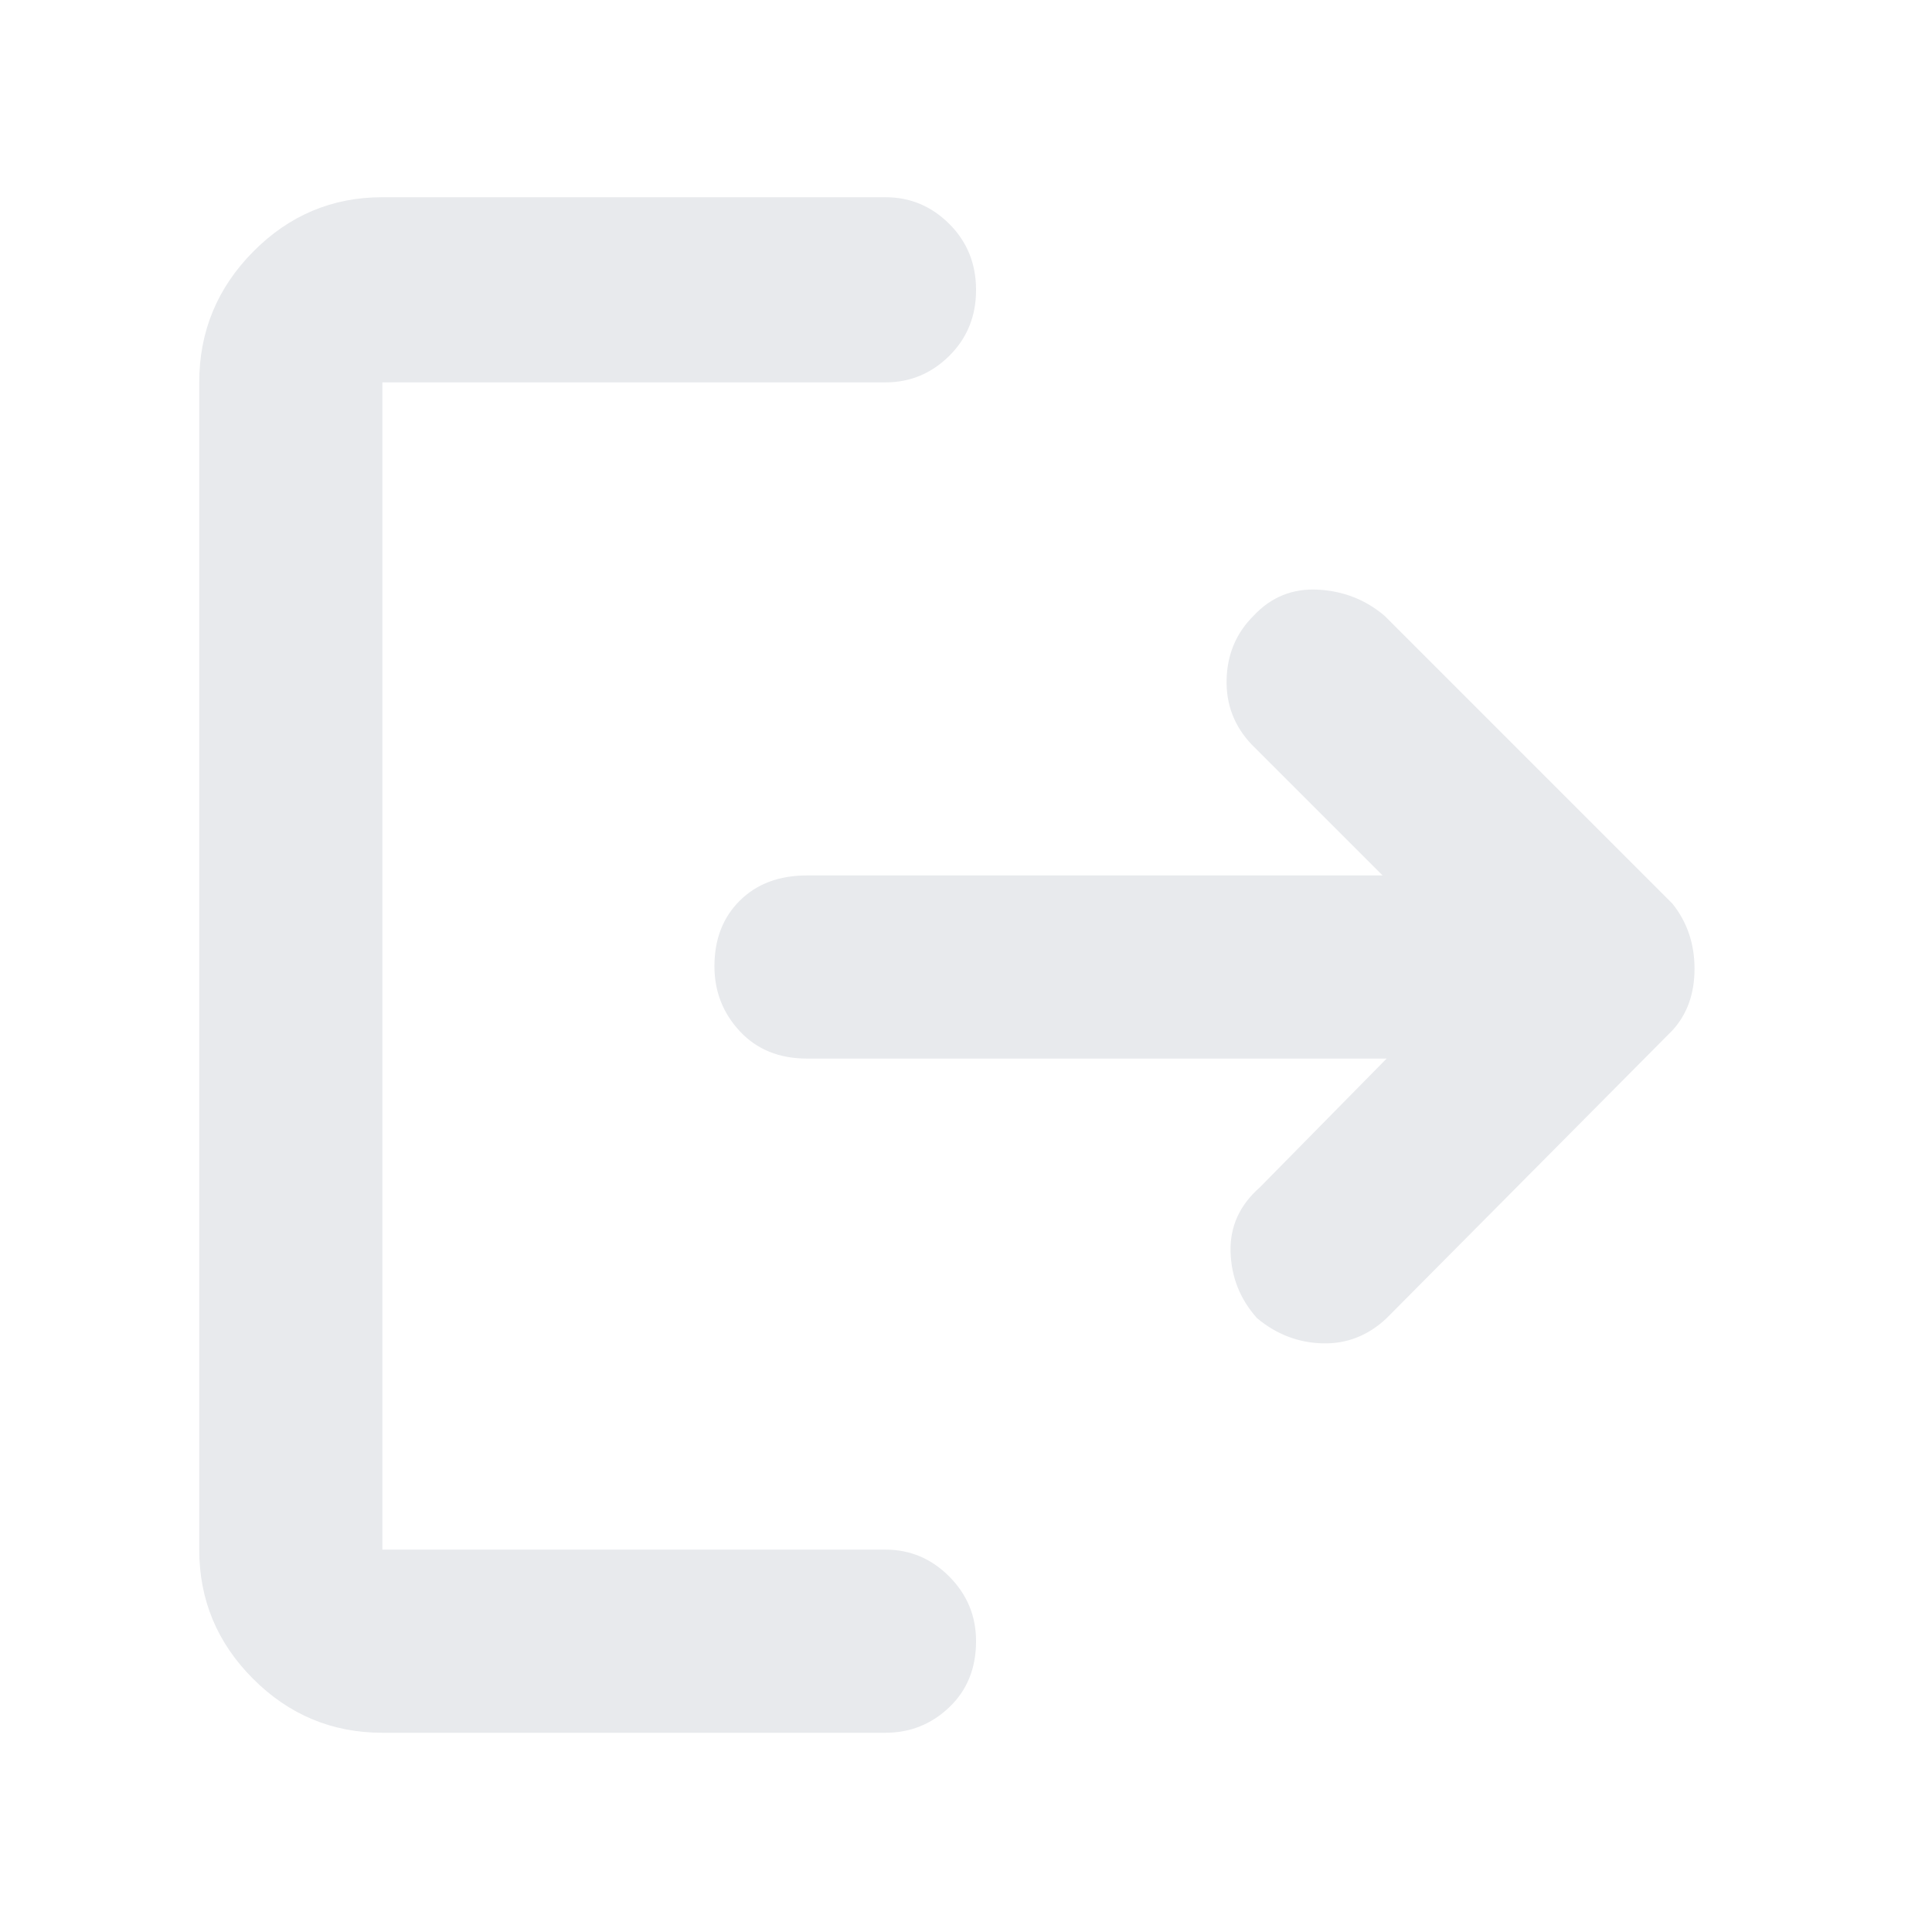
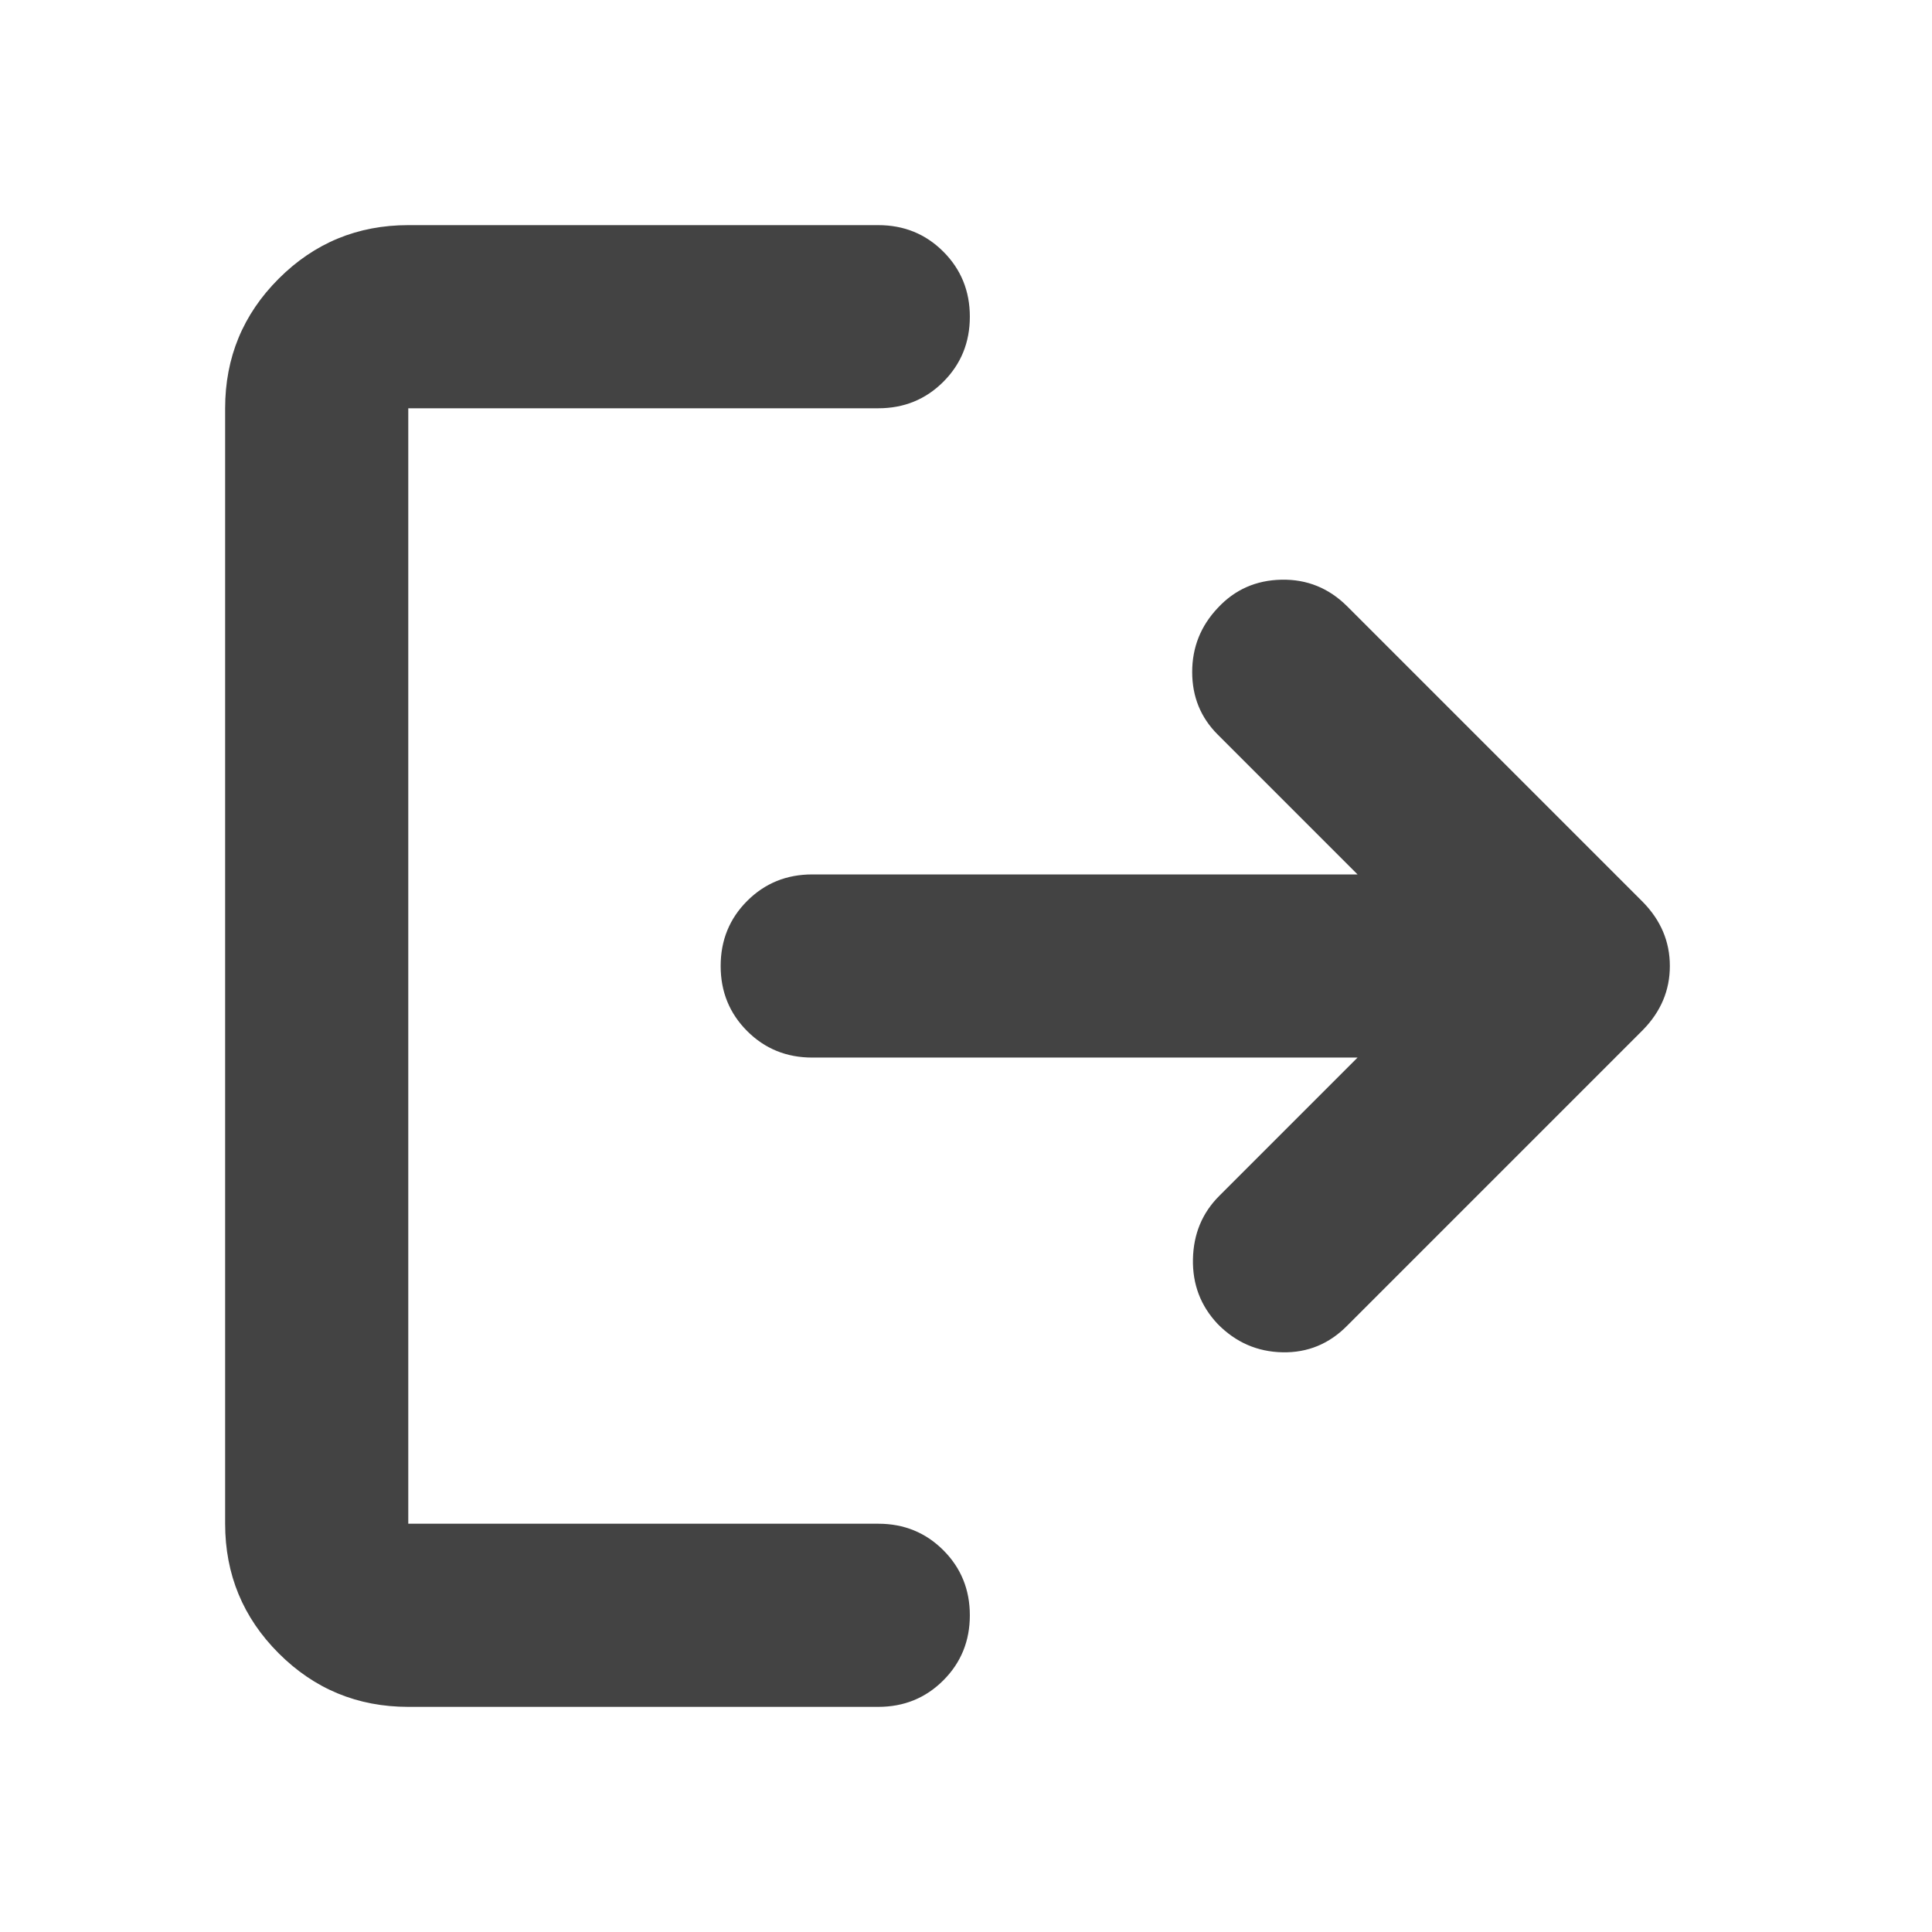
- <svg xmlns="http://www.w3.org/2000/svg" height="24px" viewBox="0 -960 960 960" width="24px" fill="#e8eaed">
-   <path d="M190-99q-37.45 0-64.22-26.78Q99-152.55 99-190v-580q0-37.86 26.78-64.93Q152.55-862 190-862h250q18.38 0 31.69 13.26Q485-835.47 485-815.92t-13.31 32.74Q458.38-770 440-770H190v580h250q18.38 0 31.69 13.38Q485-163.25 485-144.51q0 20.14-13.31 32.83Q458.38-99 440-99H190Zm499-335H401q-20.75 0-33.37-13.56Q355-461.12 355-479.86q0-20.14 12.63-32.64Q380.25-525 401-525h286l-65-65q-13-13.65-12.5-32.47t13.5-31.67Q636-668 654.93-667q18.94 1 33.07 13l143 143q11 13.73 11 32.36Q842-460 831-448L689-305q-13.8 13-31.9 12.5-18.1-.5-32.49-12.5-12.61-14.13-13.15-32.94-.54-18.81 14.54-32.06l63-64Z" />
+ <svg xmlns="http://www.w3.org/2000/svg" height="24px" viewBox="0 -960 960 960" width="24px" fill="#434343">
+   <path d="M202.87-111.87q-37.78 0-64.39-26.61t-26.61-64.39v-554.26q0-37.78 26.61-64.39t64.39-26.61h233.54q19.16 0 32.33 13.17 13.17 13.18 13.17 32.33t-13.17 32.33q-13.17 13.17-32.33 13.17H202.87v554.26h233.54q19.16 0 32.33 13.17 13.17 13.18 13.17 32.33t-13.17 32.33q-13.17 13.17-32.33 13.17H202.87ZM674.56-434.5H403.59q-19.16 0-32.33-13.17-13.17-13.18-13.17-32.33t13.17-32.33q13.17-13.17 32.33-13.17h270.97L605.07-595q-12.68-12.67-12.68-31.07 0-18.39 12.68-31.82 12.67-13.68 31.7-14.06 19.03-.38 32.71 13.3L816.3-511.83q13.44 13.68 13.44 31.83t-13.44 31.83L669.48-301.35q-13.44 13.68-32.21 13.3-18.77-.38-32.2-14.06-12.68-13.43-12.3-32.21.38-18.77 13.06-31.44l68.73-68.74Z" />
</svg>
